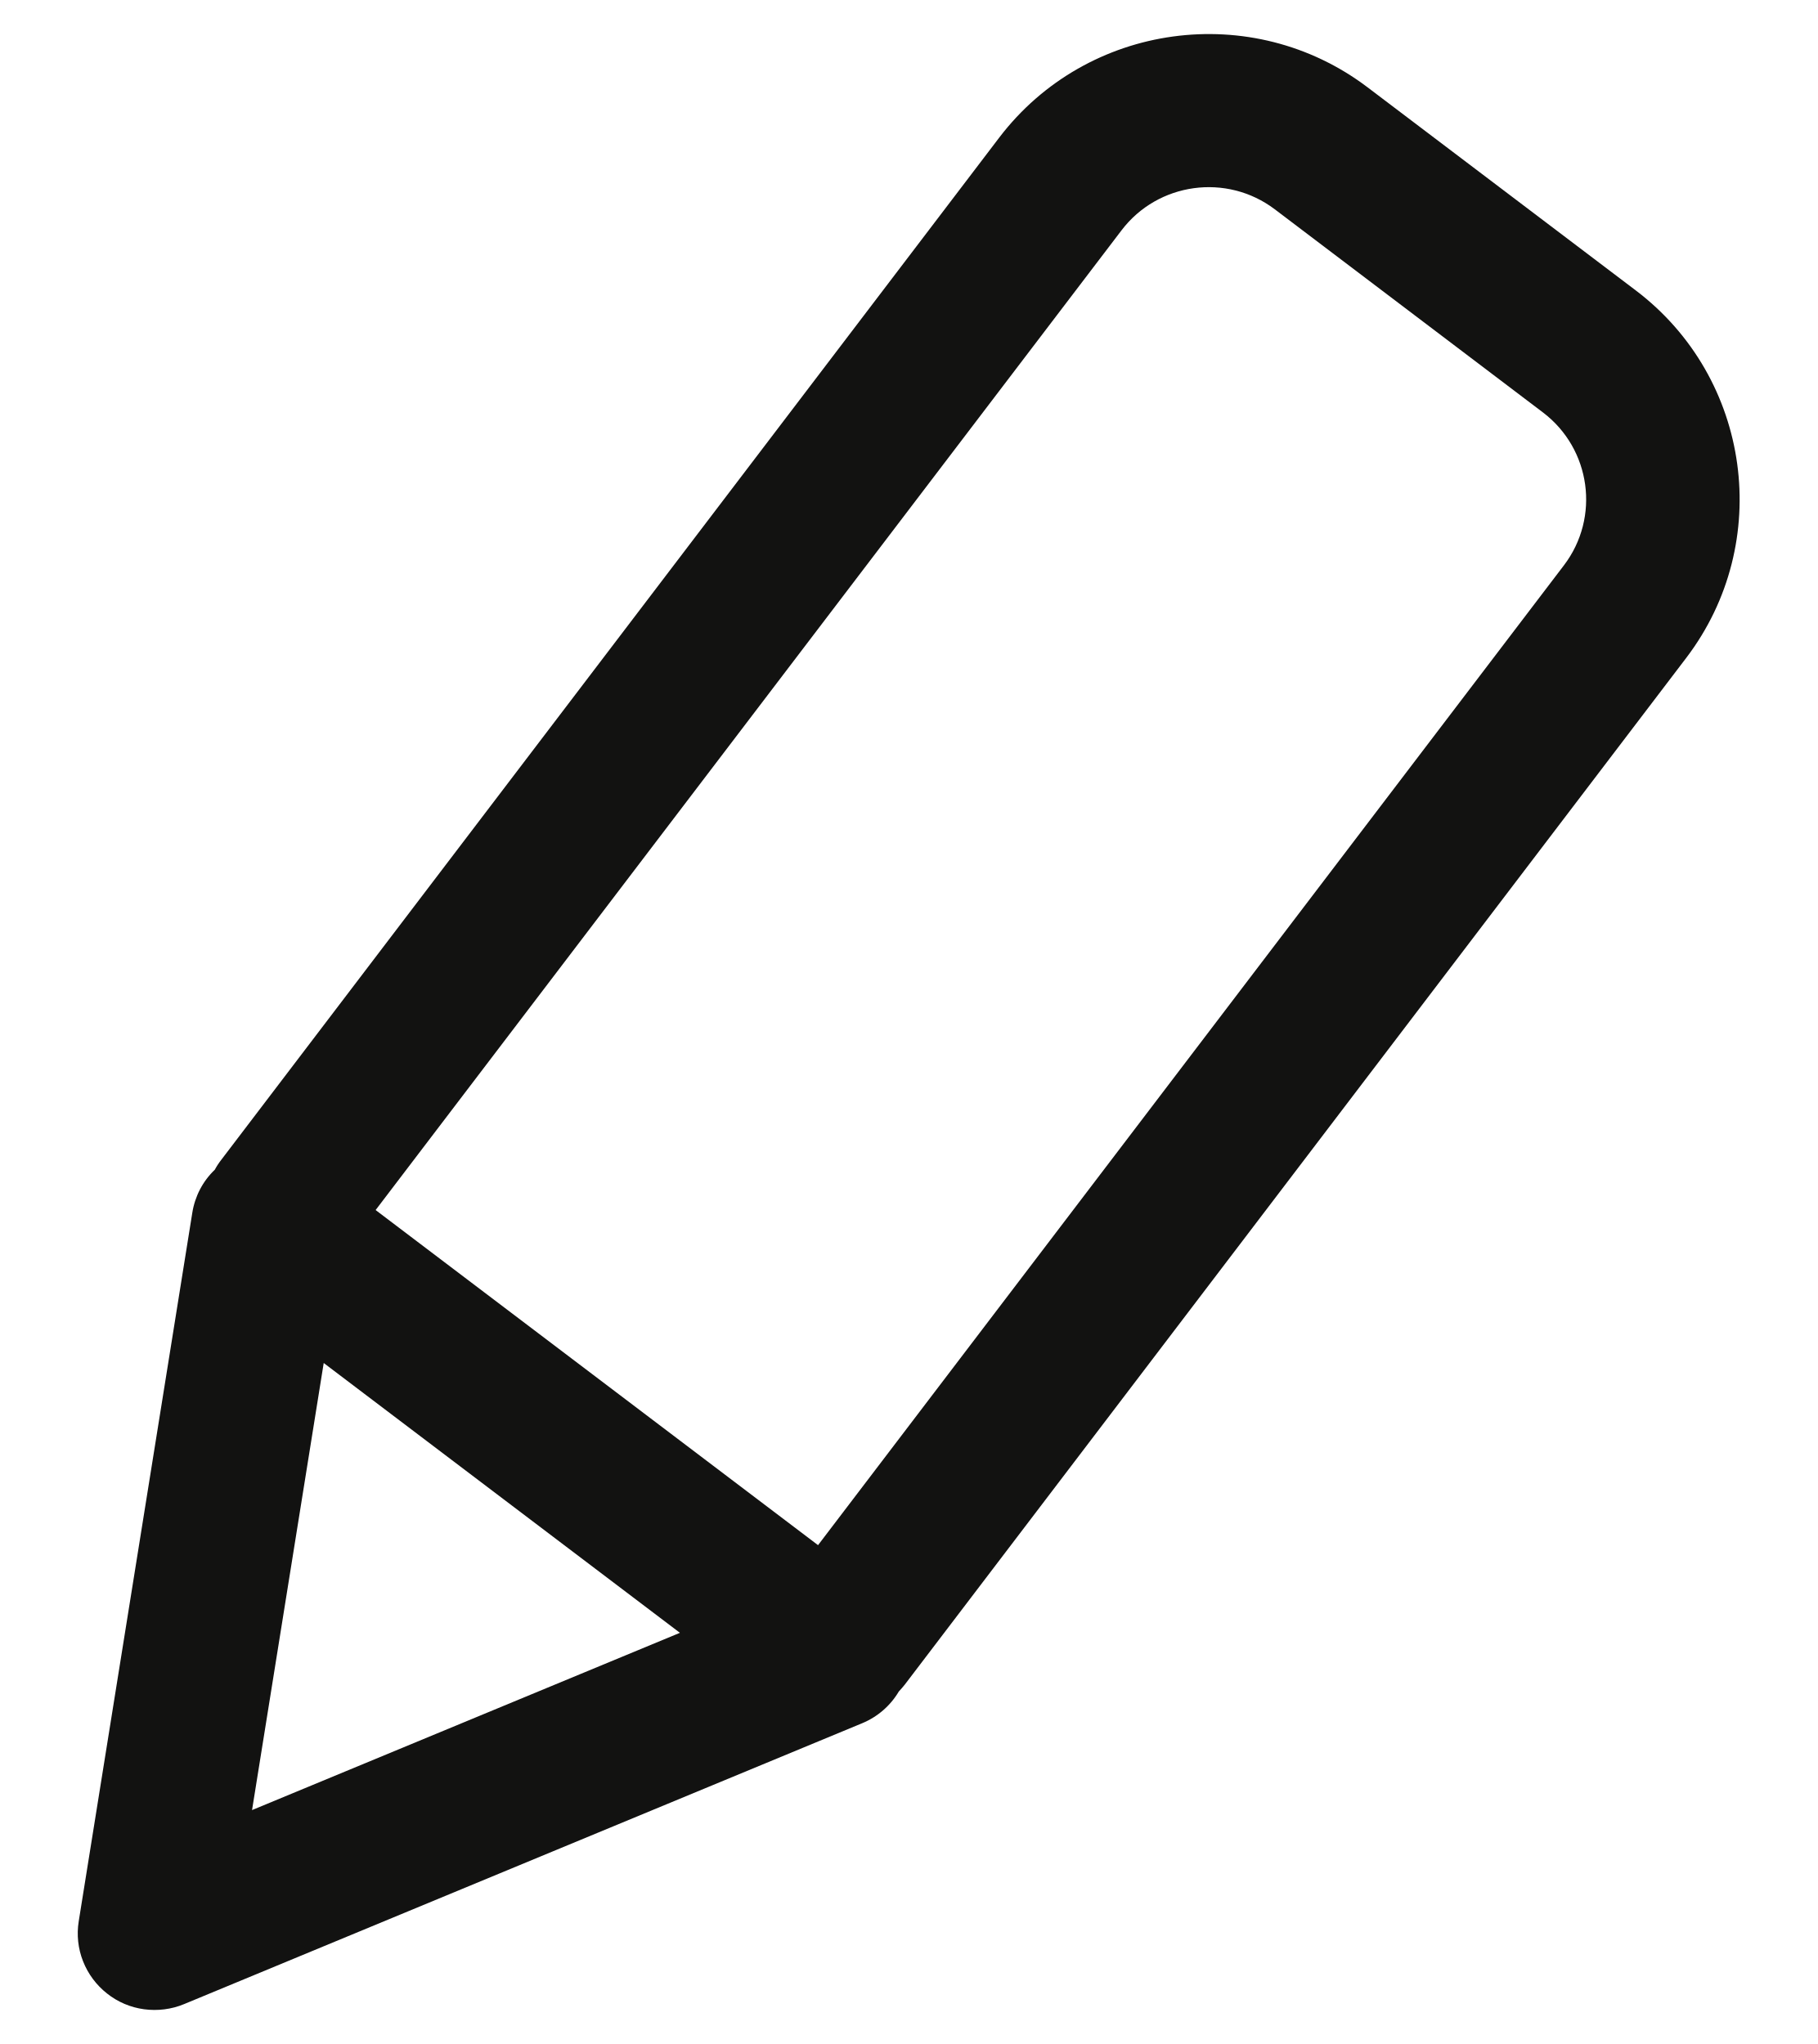
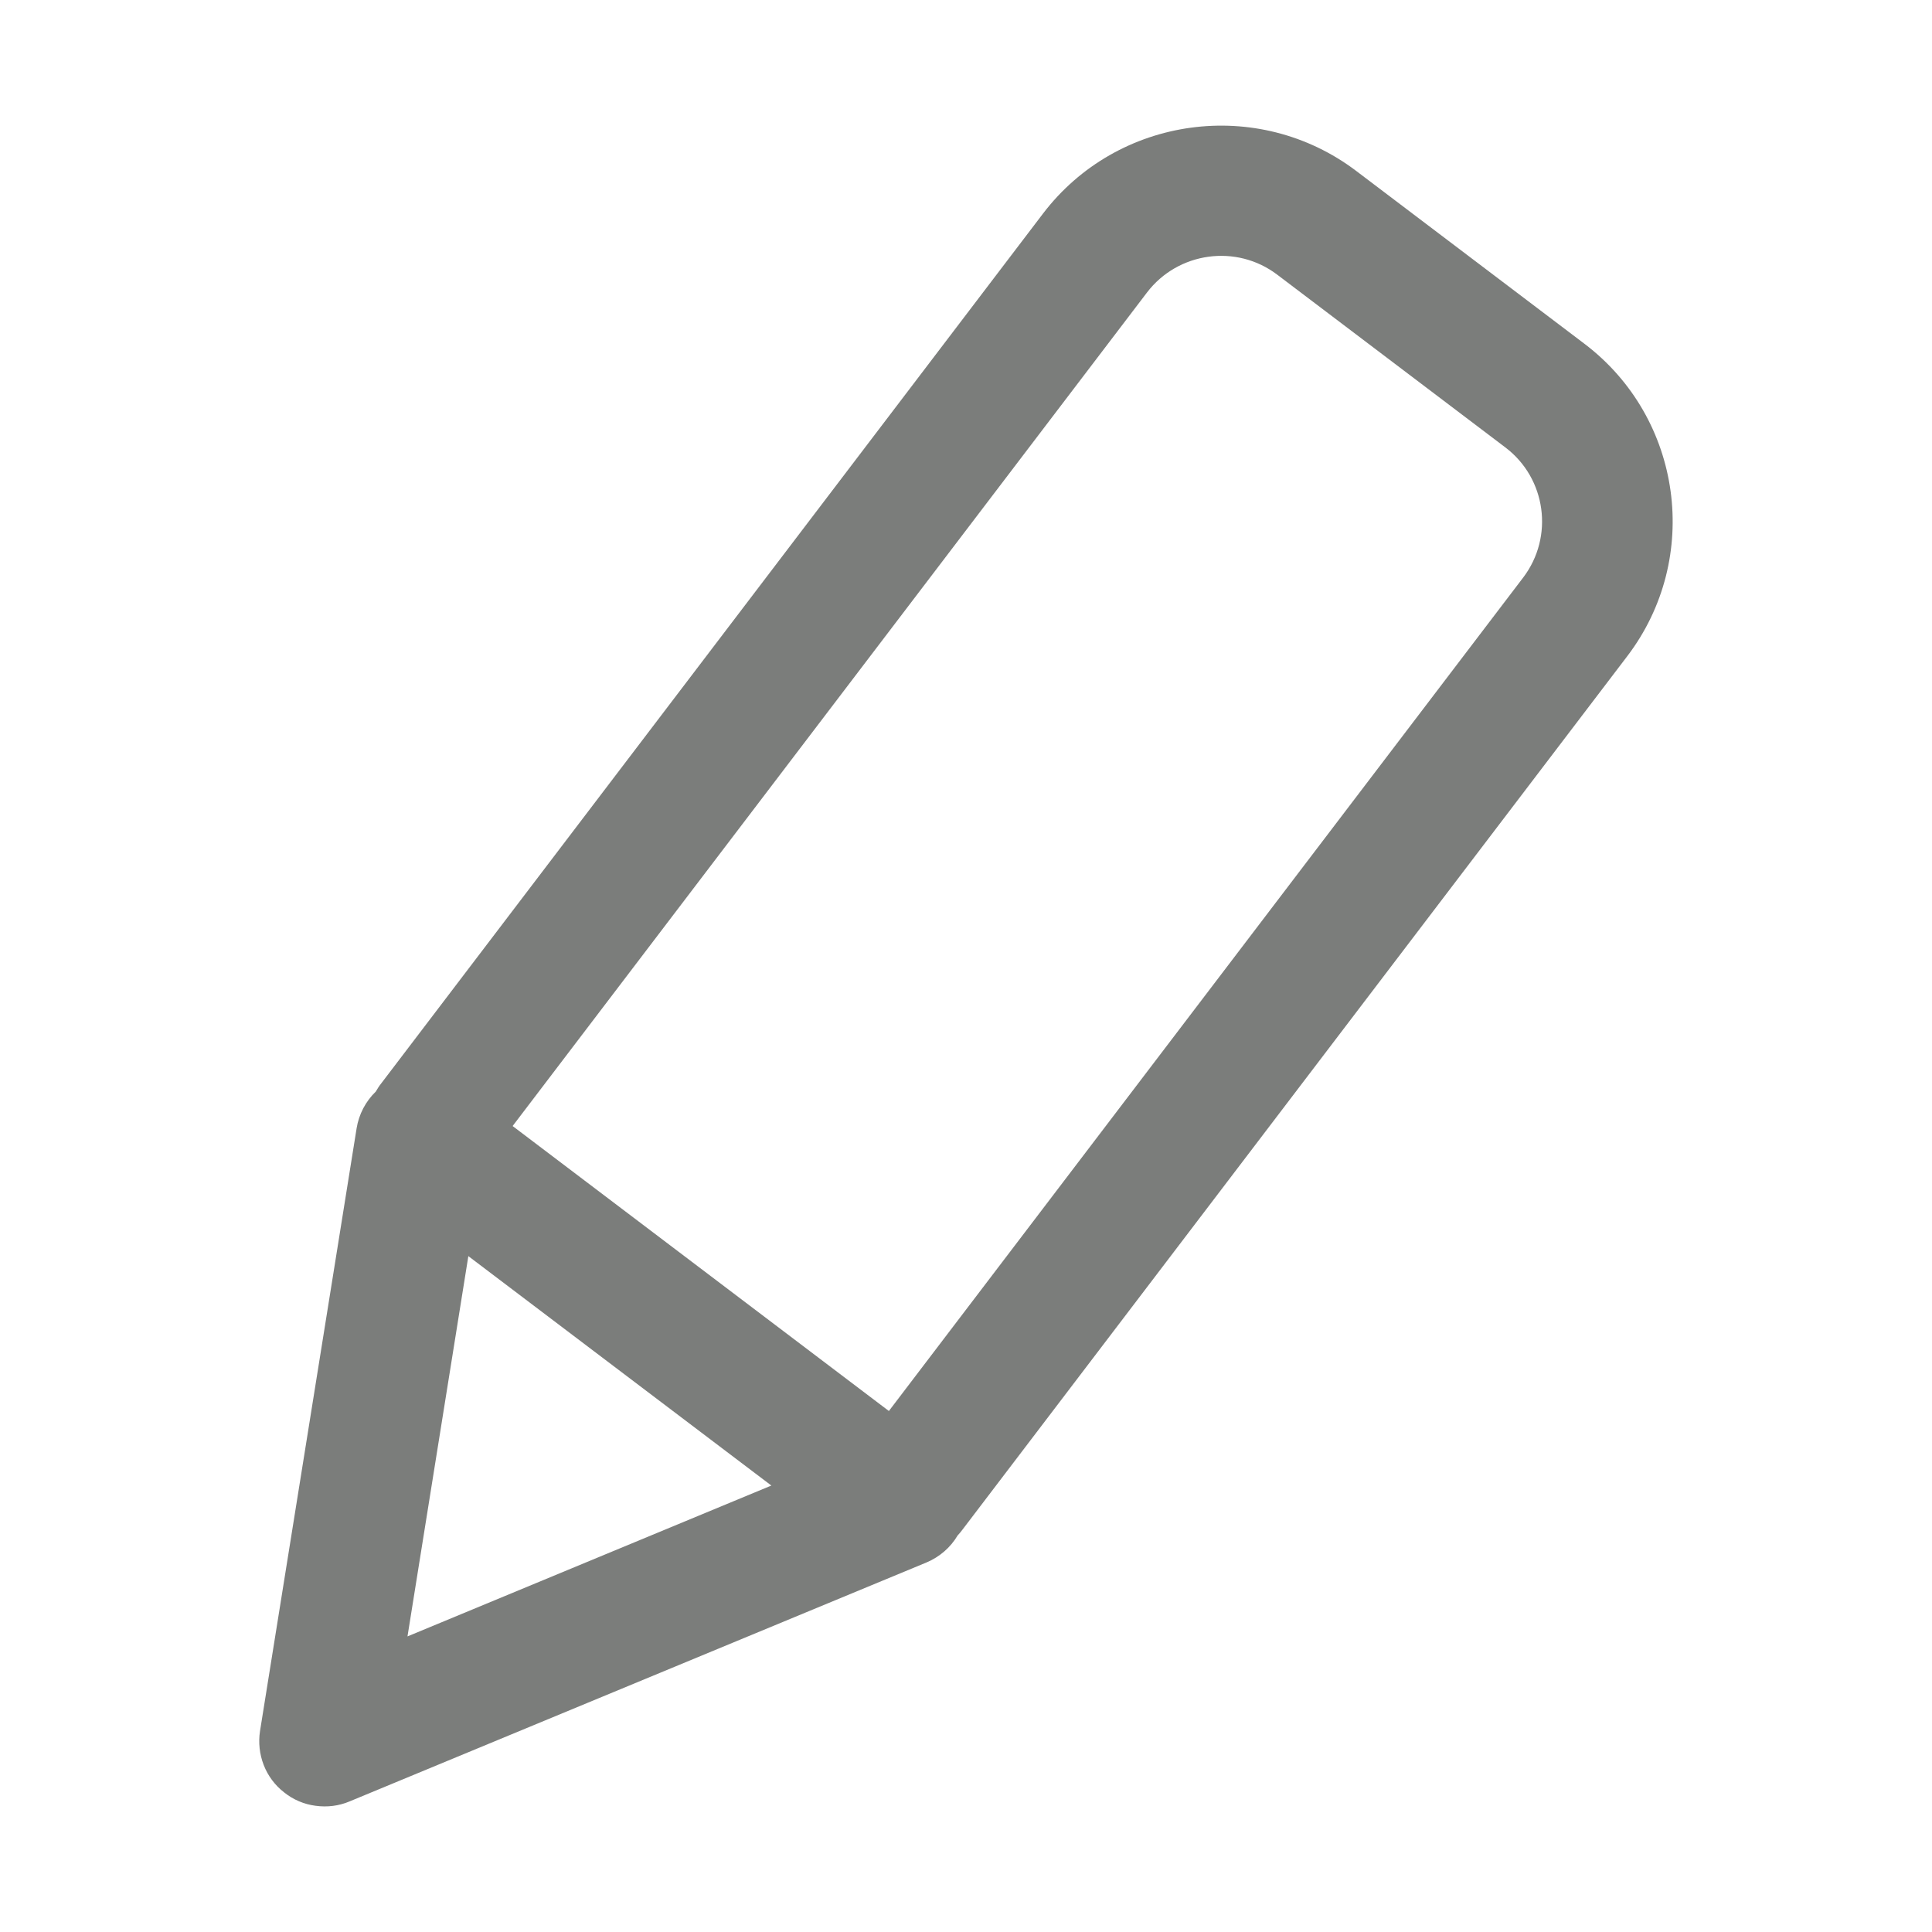
- <svg xmlns="http://www.w3.org/2000/svg" width="16" height="18" viewBox="0 0 16 18" fill="none">
-   <path d="M7.202 13.607L13.769 4.978C14.09 4.556 14.007 3.953 13.584 3.632L11.223 1.843C10.8 1.523 10.195 1.606 9.874 2.028L3.307 10.656L7.202 13.607ZM1.891 10.301C1.907 10.271 1.926 10.242 1.947 10.215L8.797 1.212C9.569 0.198 11.024 -0.001 12.04 0.769L14.402 2.558C15.418 3.328 15.617 4.779 14.846 5.793L7.965 14.836C7.948 14.857 7.931 14.877 7.913 14.896C7.839 15.021 7.726 15.119 7.591 15.175L1.62 17.649C1.509 17.695 1.387 17.71 1.268 17.694C1.149 17.678 1.036 17.63 0.942 17.555C0.848 17.481 0.775 17.383 0.731 17.271C0.687 17.16 0.674 17.038 0.693 16.92L1.693 10.68C1.716 10.535 1.785 10.402 1.891 10.301ZM2.85 12.003L2.219 15.94L5.986 14.379L2.85 12.003Z" fill="#121211" />
+ <svg xmlns="http://www.w3.org/2000/svg" width="12" height="12" viewBox="0 0 12 12" fill="none">
+   <path d="M5.521 8.764L9.461 3.587C9.653 3.334 9.604 2.971 9.35 2.779L7.933 1.706C7.68 1.514 7.317 1.564 7.124 1.817L3.184 6.994L5.521 8.764ZM2.334 6.78C2.344 6.763 2.355 6.745 2.368 6.729L6.478 1.327C6.941 0.719 7.814 0.6 8.424 1.062L9.841 2.135C10.451 2.597 10.57 3.468 10.107 4.076L5.978 9.501C5.969 9.514 5.958 9.526 5.948 9.537C5.903 9.613 5.835 9.671 5.754 9.705L2.171 11.189C2.105 11.217 2.032 11.226 1.96 11.216C1.889 11.207 1.821 11.178 1.765 11.133C1.708 11.089 1.664 11.03 1.638 10.963C1.612 10.896 1.604 10.823 1.615 10.752L2.215 7.008C2.229 6.921 2.271 6.841 2.334 6.78ZM2.909 7.802L2.531 10.164L4.791 9.227L2.909 7.802Z" fill="#7B7D7B" />
</svg>
